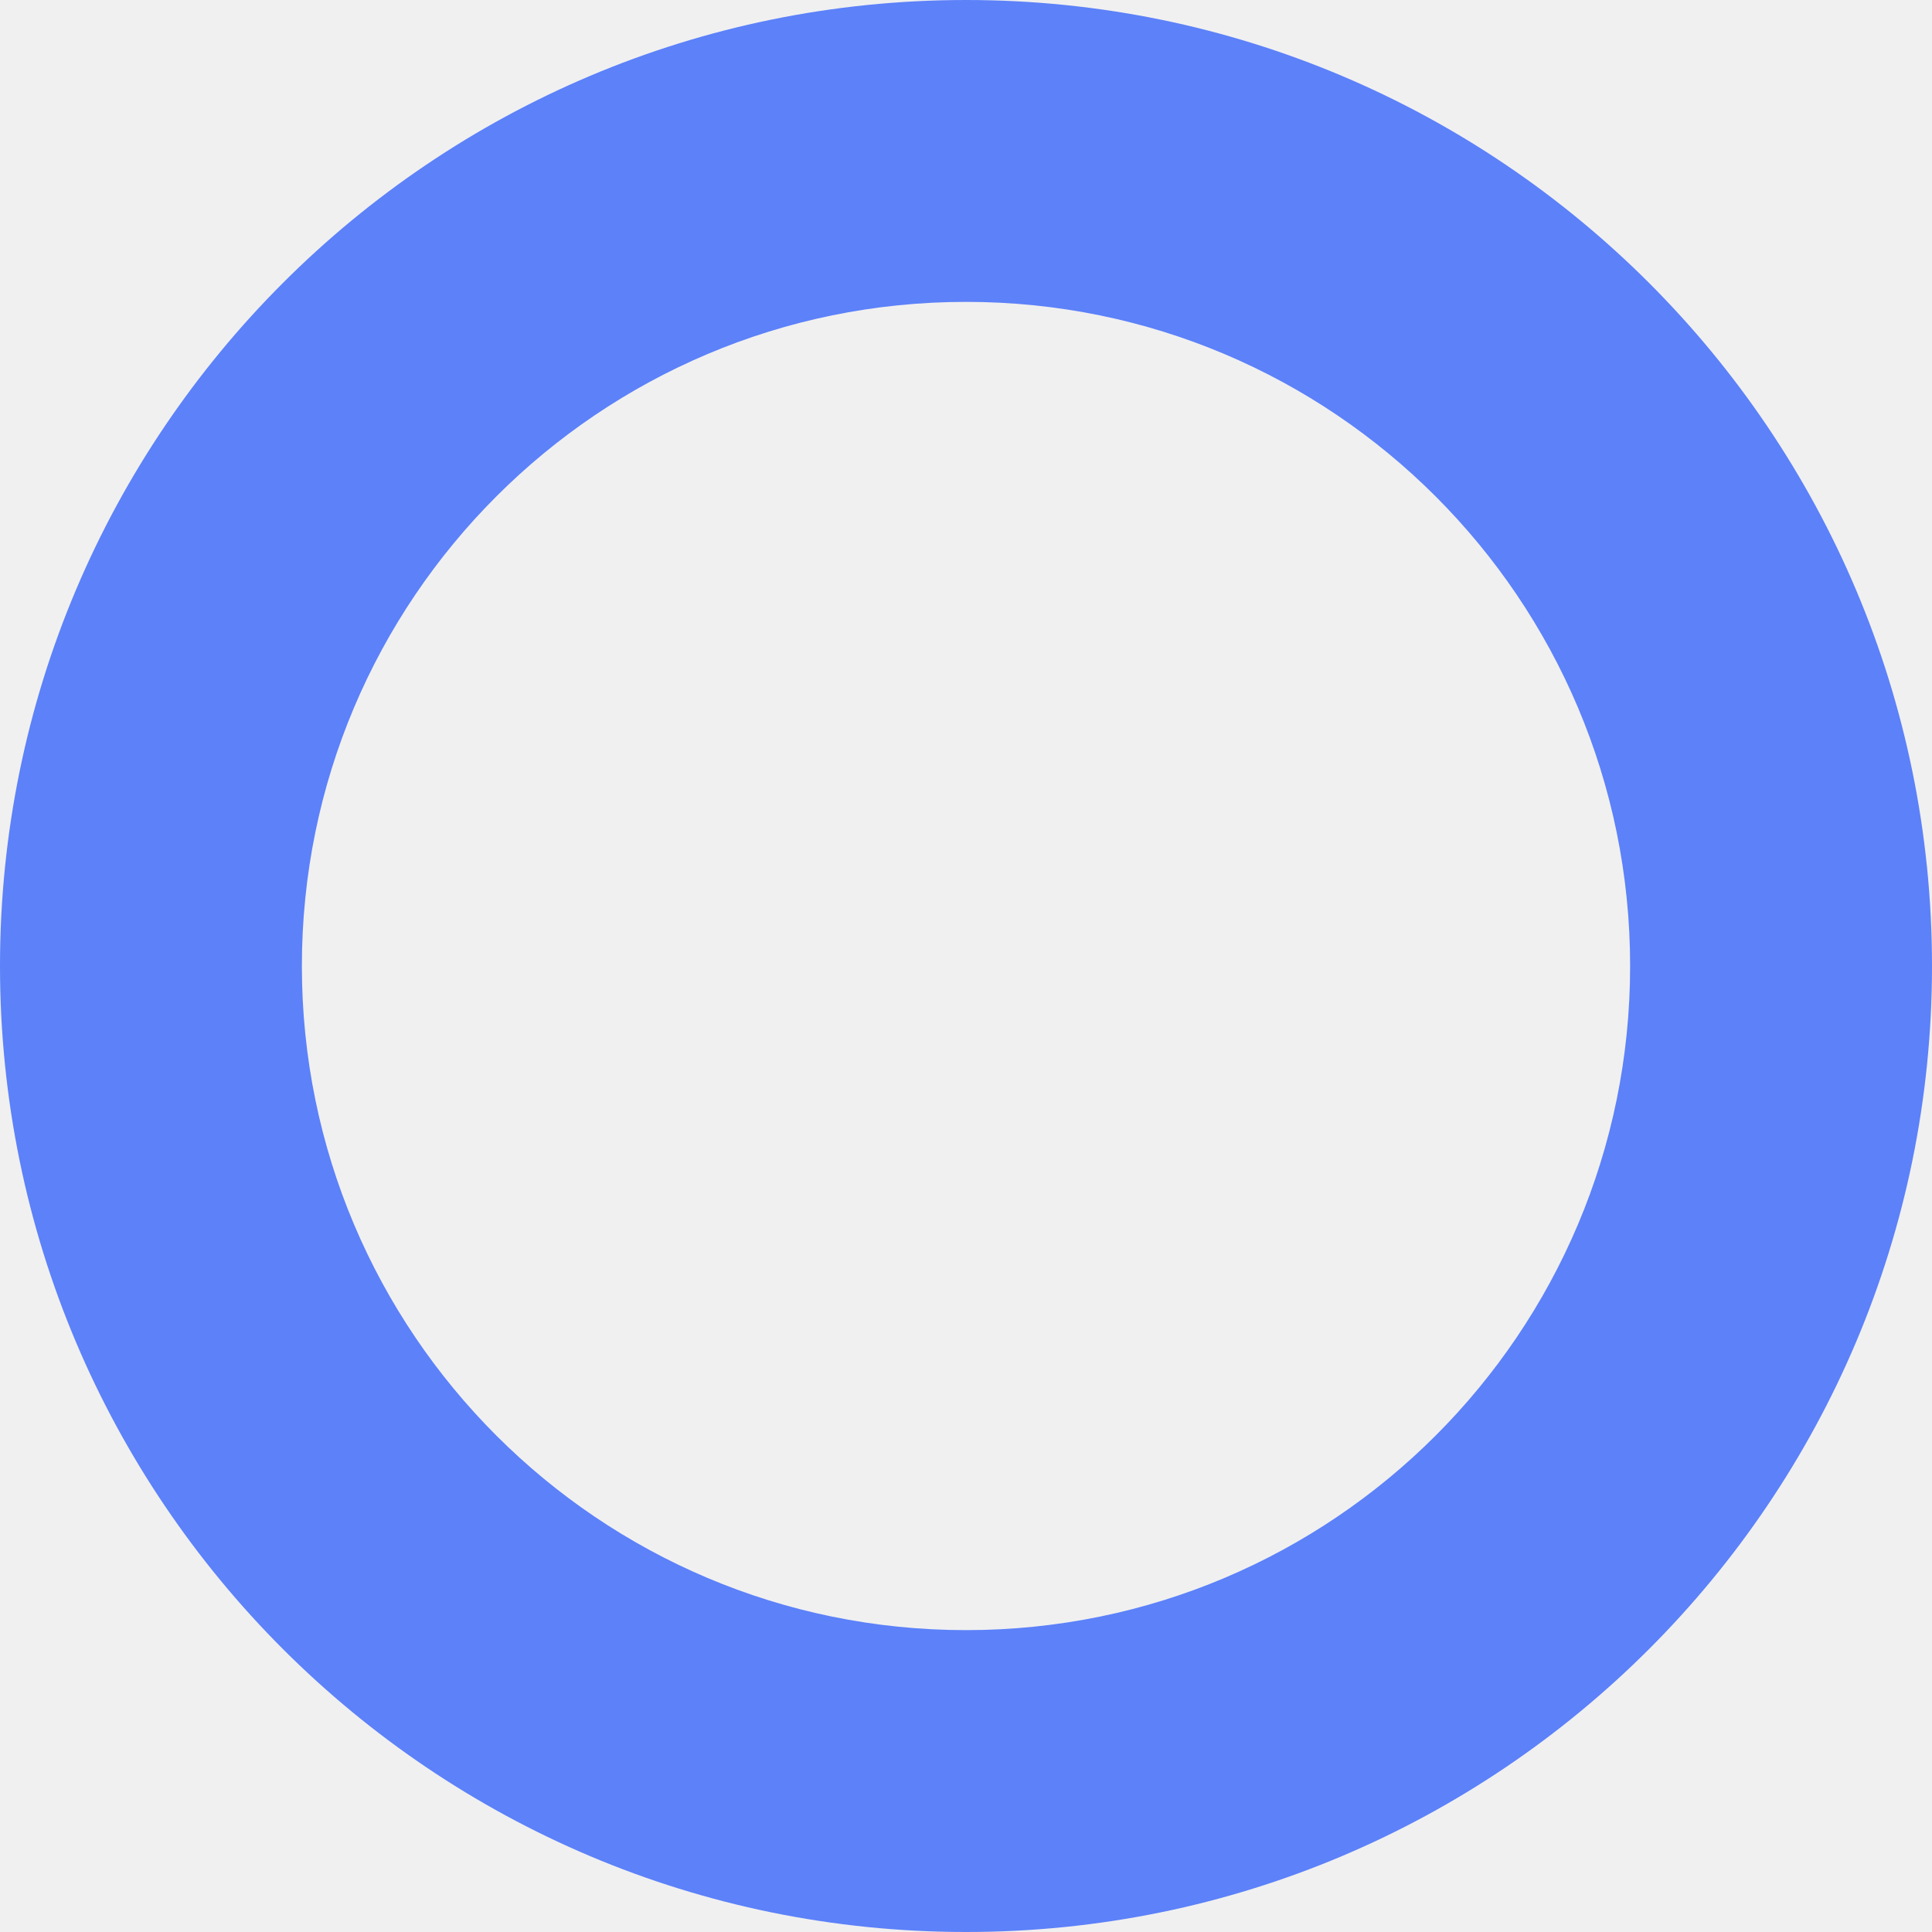
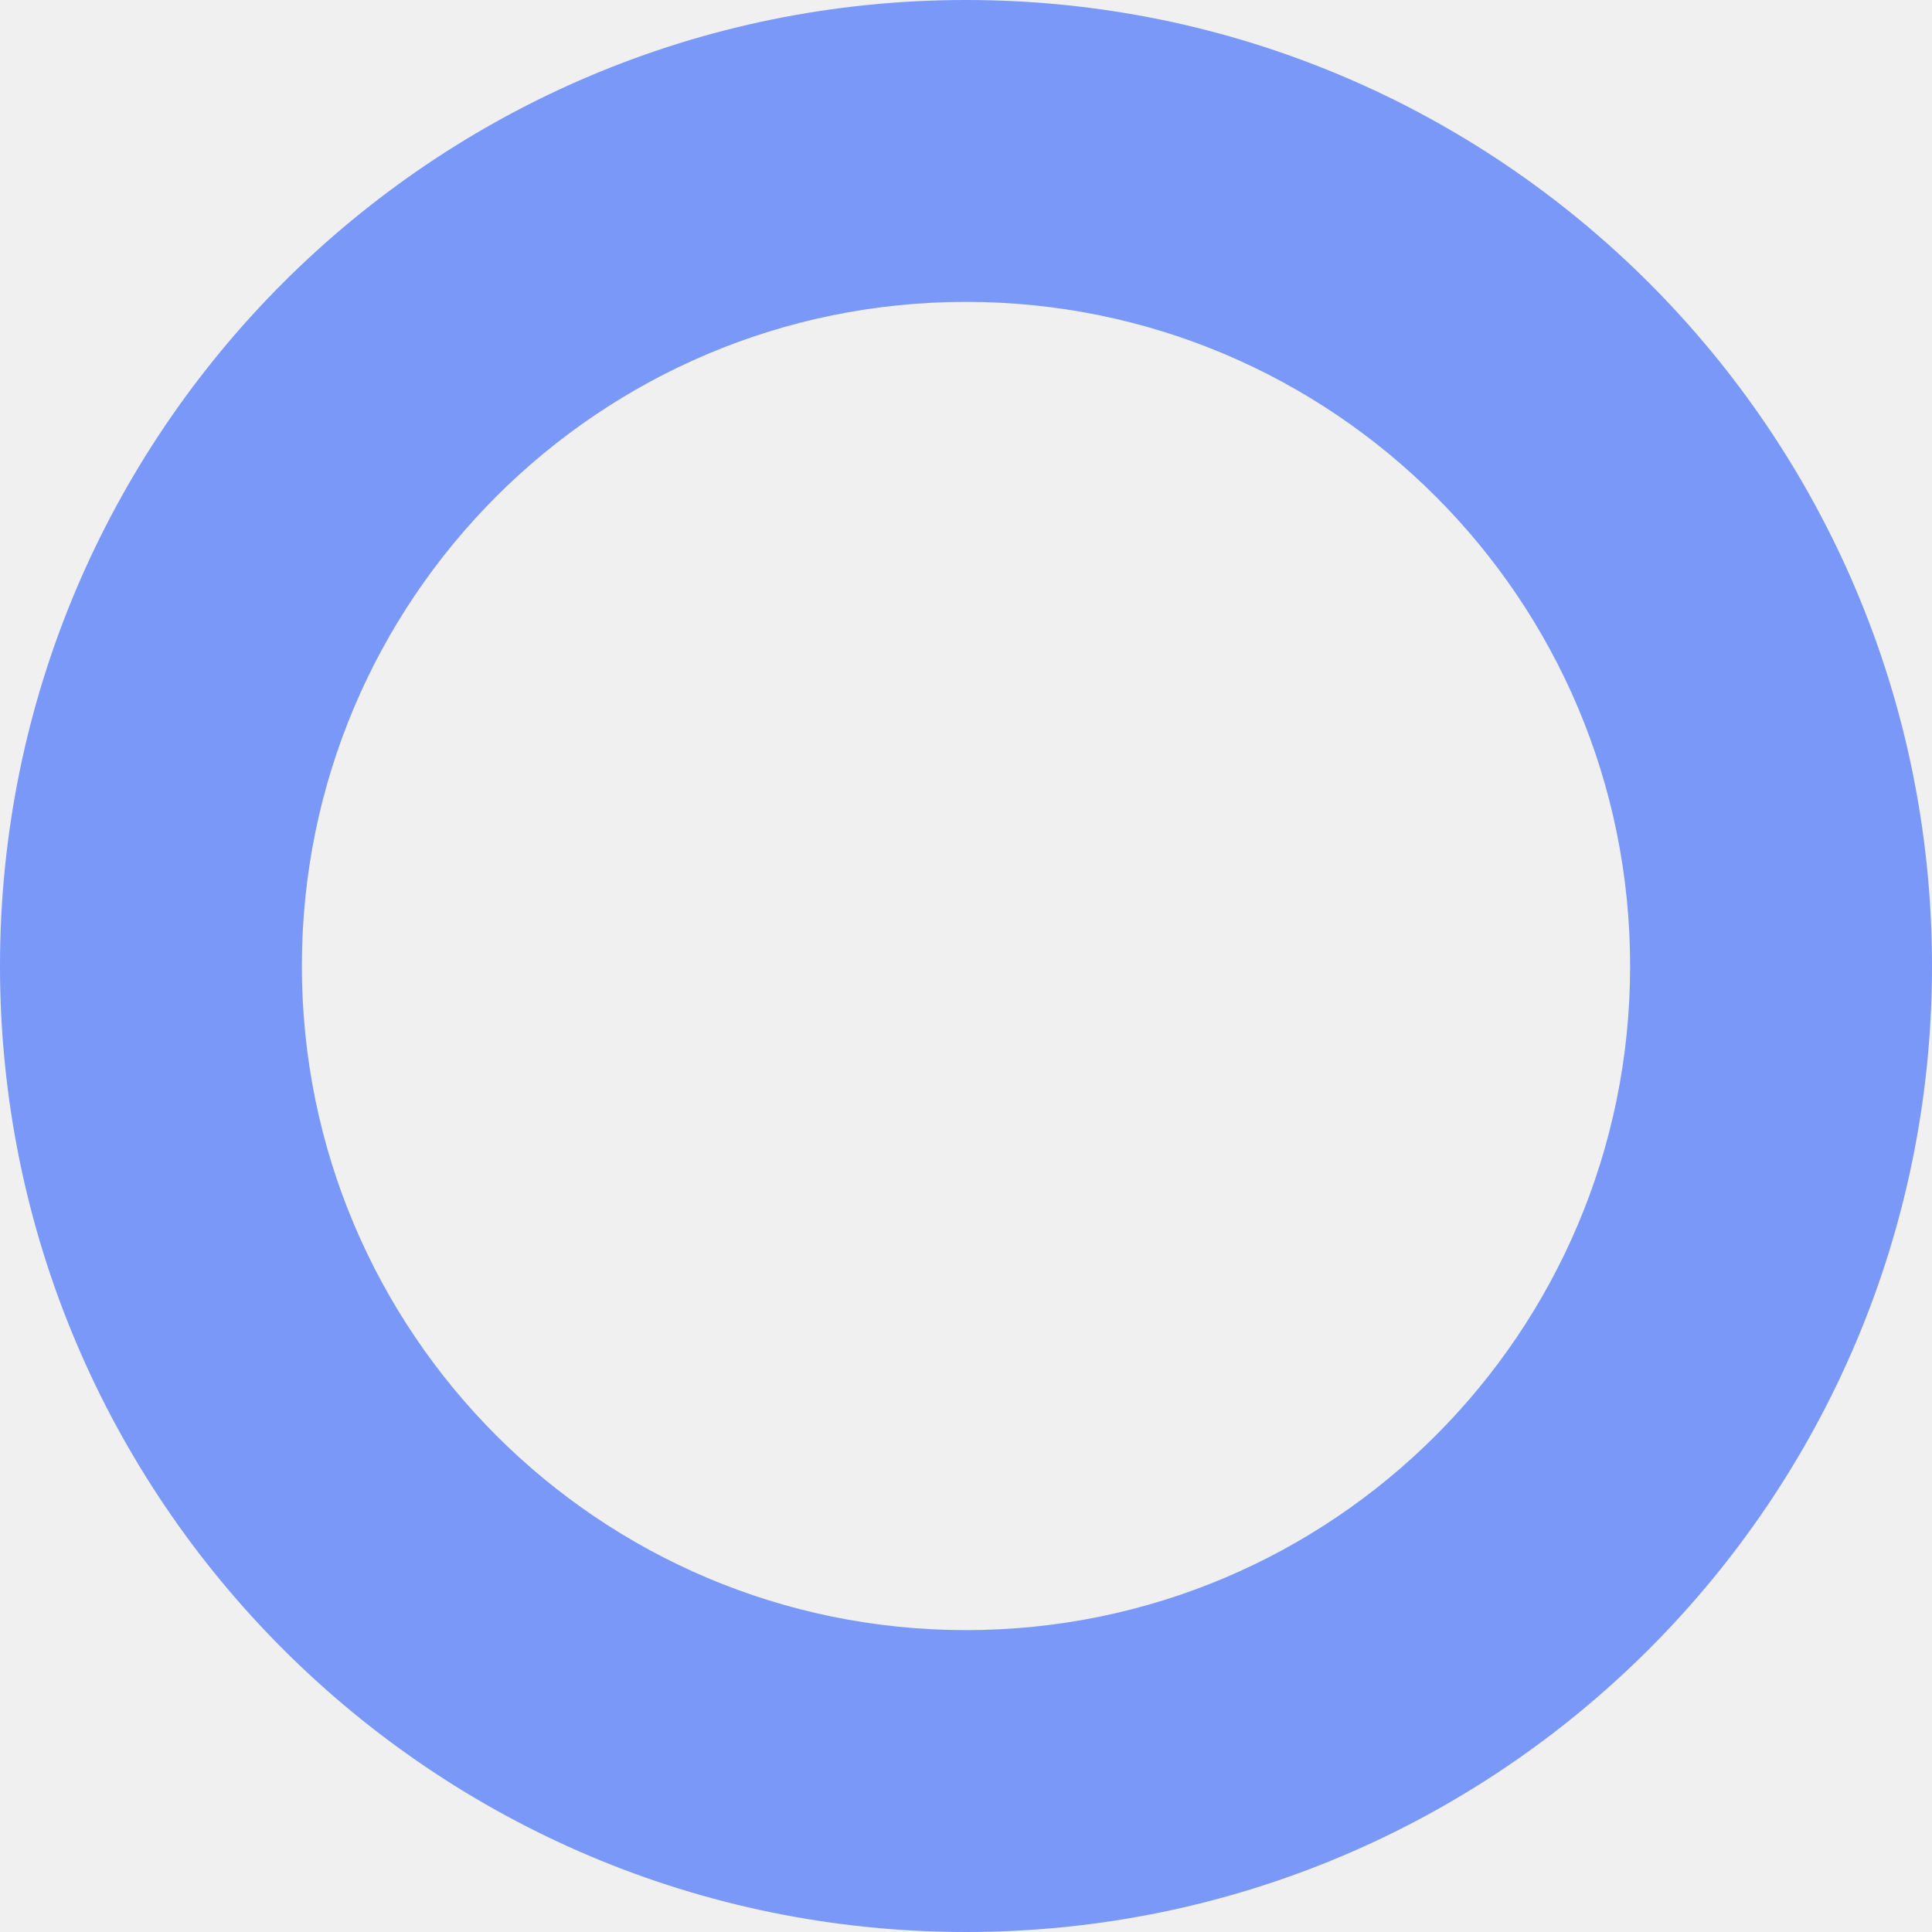
<svg xmlns="http://www.w3.org/2000/svg" width="48" height="48" id="svg1901" version="1.1">
  <defs id="defs1903" />
  <g id="layer1" transform="translate(0,-1004.362)">
-     <path style="fill:#0540ff;fill-opacity:0.627;stroke:#ffffff;stroke-width:0;stroke-linecap:square;stroke-miterlimit:4;stroke-opacity:0;stroke-dasharray:none" d="m 24,1004.362 c -13.255,0 -24,10.745 -24,24 0,13.255 10.745,24 24,24 13.255,0 24,-10.745 24,-24 0,-13.255 -10.745,-24 -24,-24 z m 0,7.5 c 9.113,0 16.5,7.387 16.5,16.5 0,9.113 -7.387,16.5 -16.5,16.5 -9.113,0 -16.5,-7.387 -16.5,-16.5 0,-9.113 7.387,-16.5 16.5,-16.5 z" id="path10143" />
+     <path style="fill:#0540ff;fill-opacity:0.5;stroke:#ffffff;stroke-width:0;stroke-linecap:square;stroke-miterlimit:4;stroke-opacity:0;stroke-dasharray:none" d="m 24,1004.362 c -13.255,0 -24,10.745 -24,24 0,13.255 10.745,24 24,24 13.255,0 24,-10.745 24,-24 0,-13.255 -10.745,-24 -24,-24 z m 0,7.5 c 9.113,0 16.5,7.387 16.5,16.5 0,9.113 -7.387,16.5 -16.5,16.5 -9.113,0 -16.5,-7.387 -16.5,-16.5 0,-9.113 7.387,-16.5 16.5,-16.5 z" id="path10143" />
  </g>
</svg>
